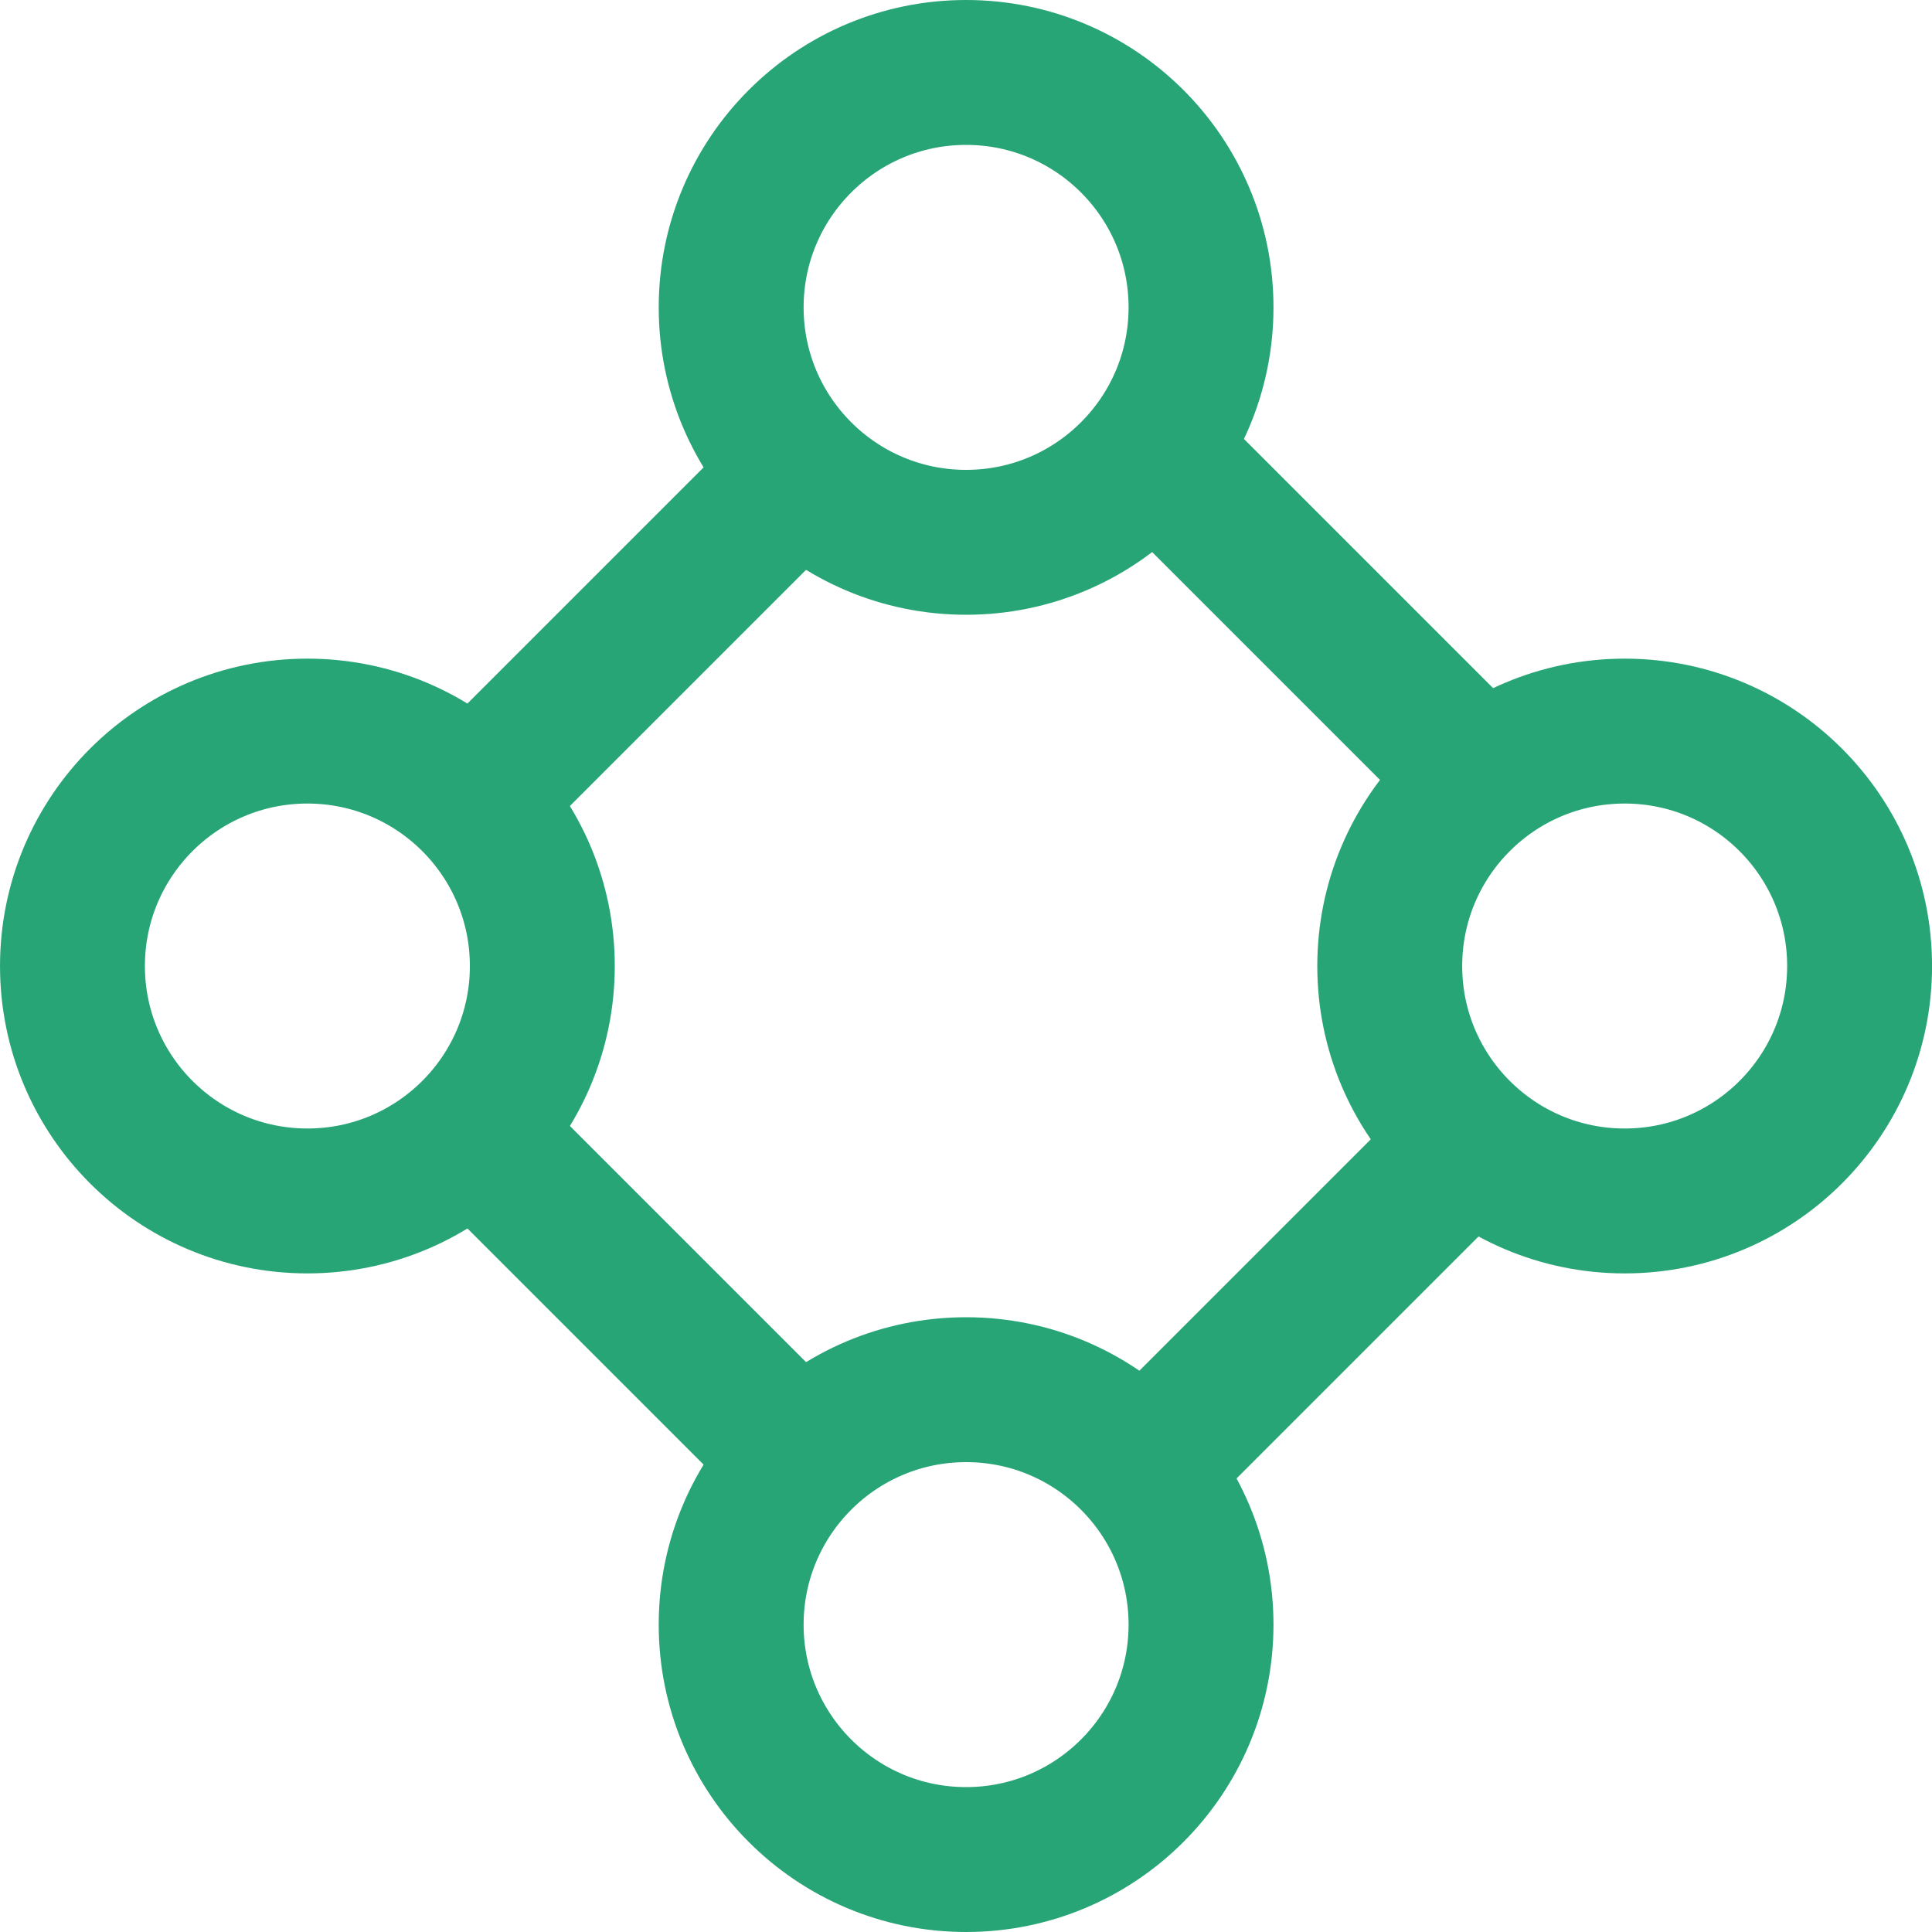
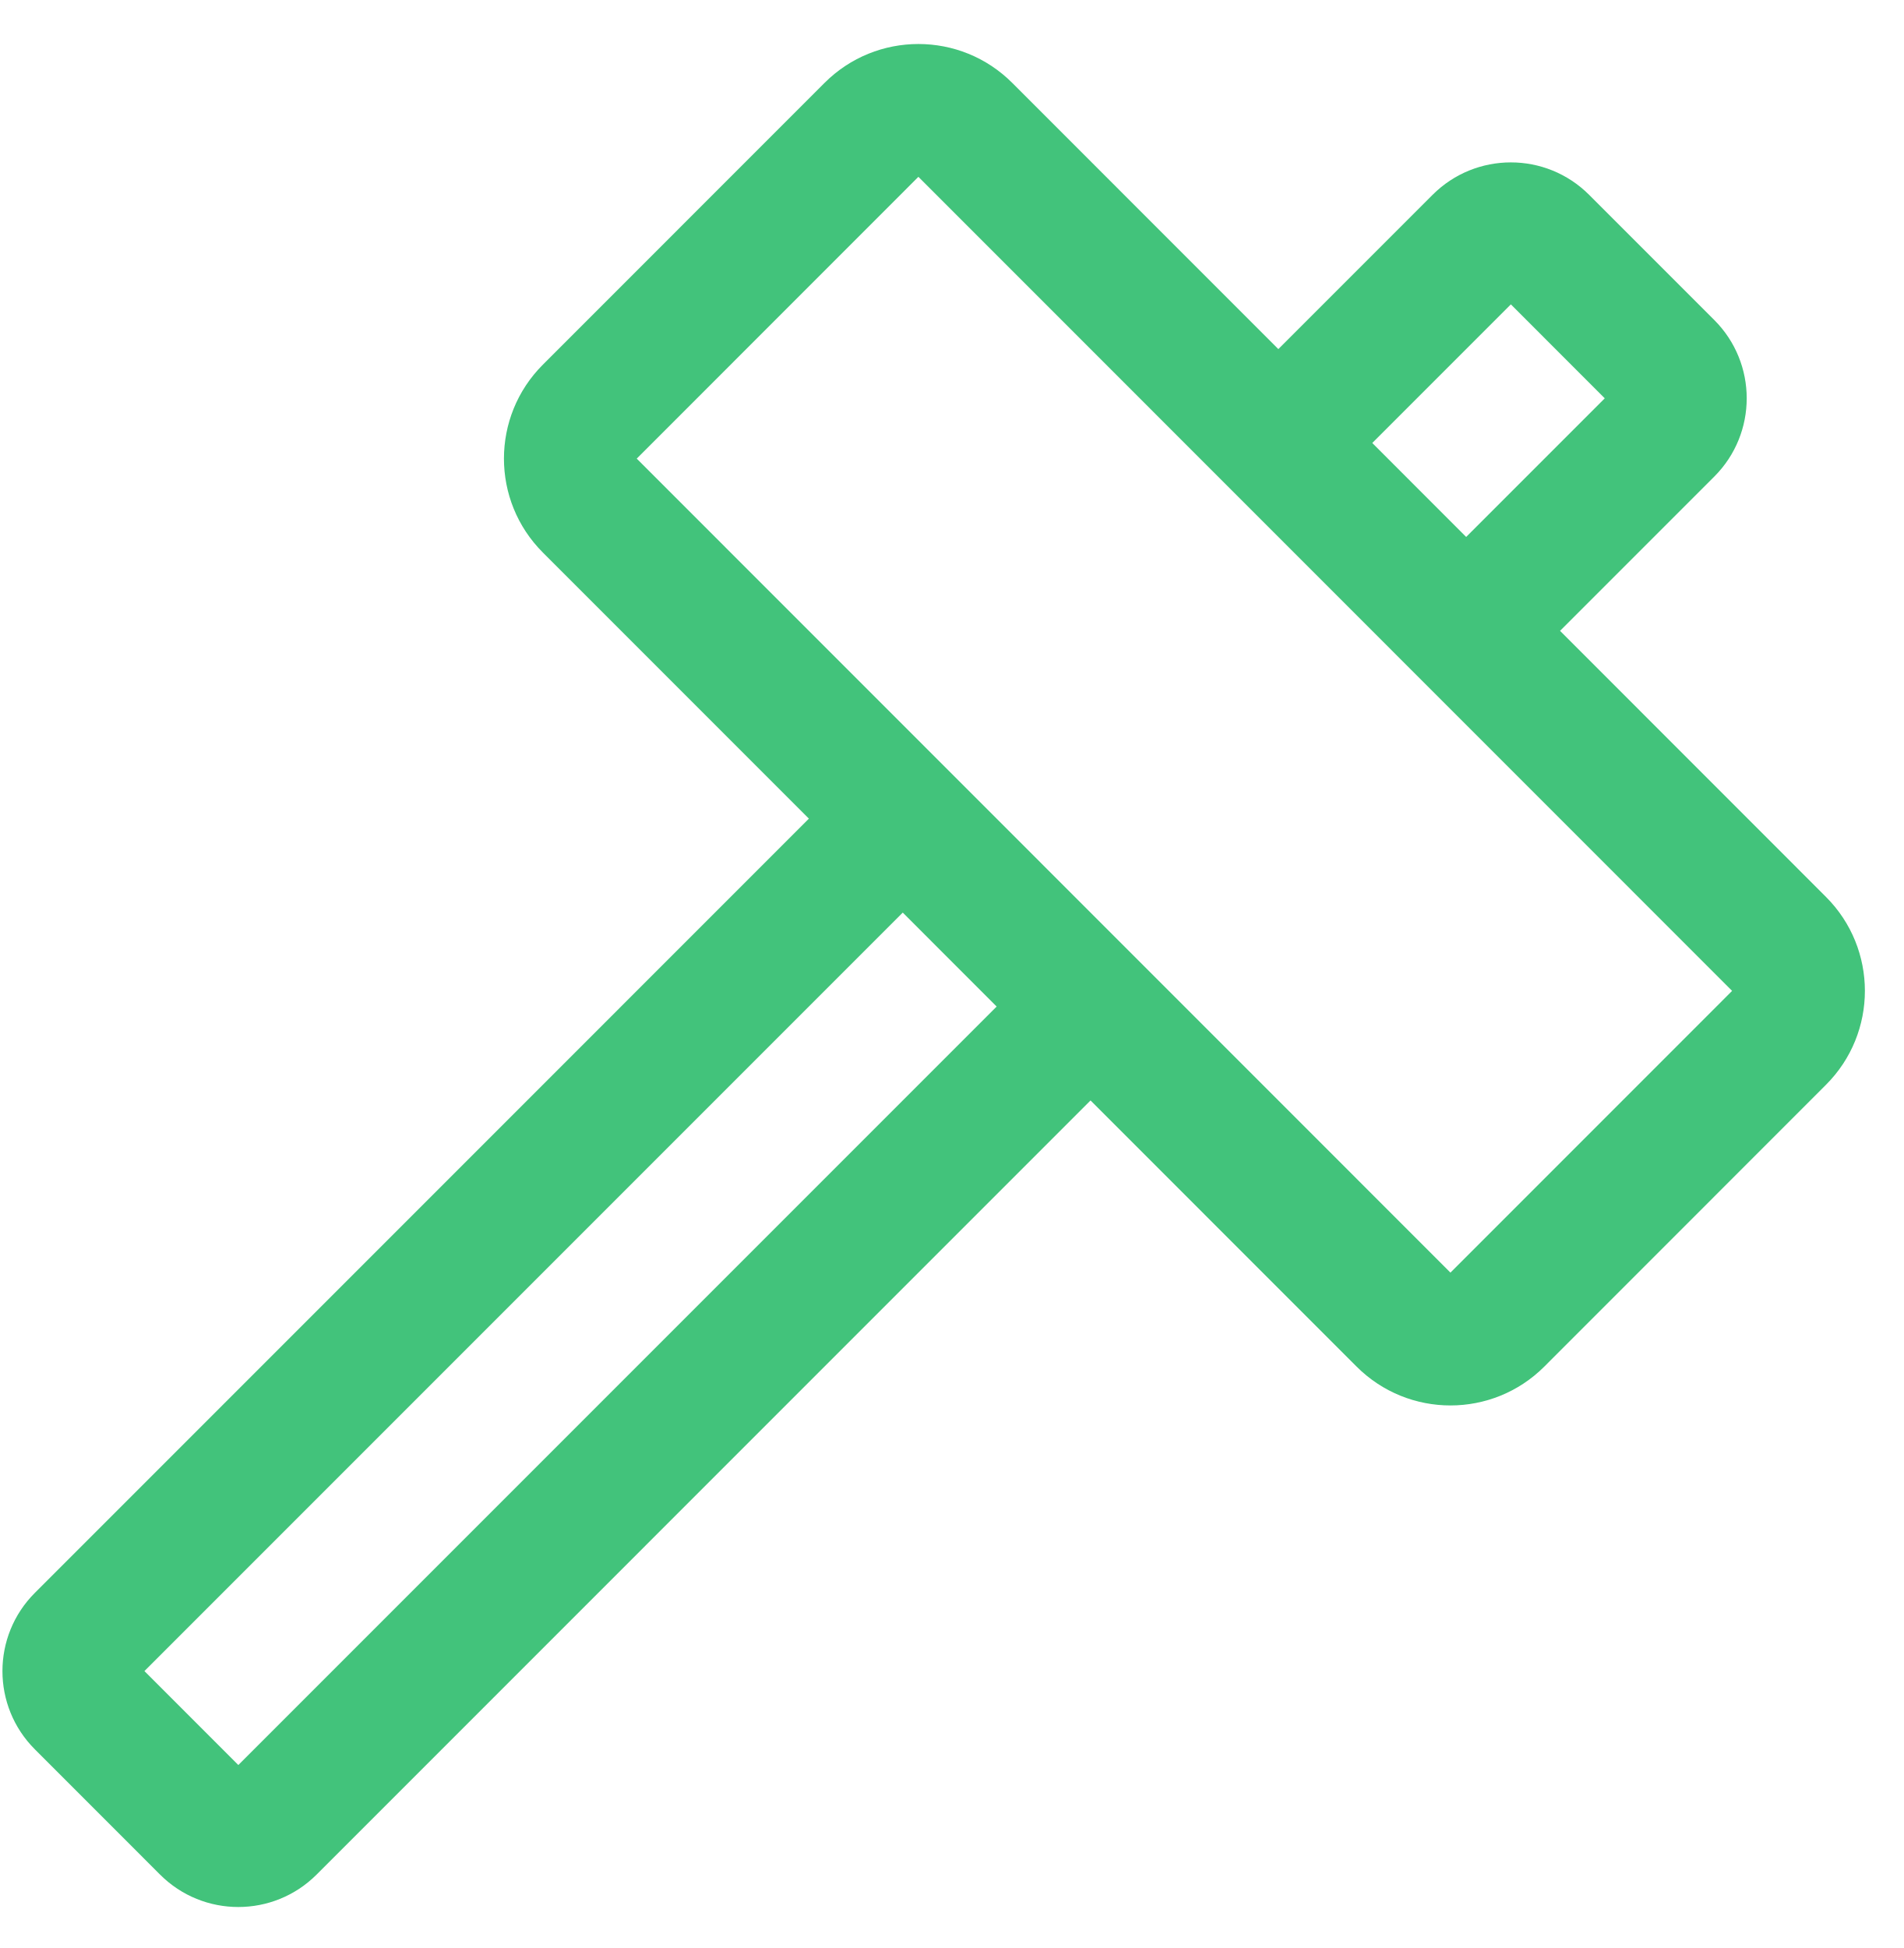
- <svg xmlns="http://www.w3.org/2000/svg" width="40" height="40" viewBox="0 0 40 40" fill="none">
-   <circle cx="20.002" cy="6.364" r="4.864" stroke="#27A577" stroke-width="3" />
-   <circle cx="33.637" cy="20" r="4.864" transform="rotate(90 33.6368 20.0003)" stroke="#27A577" stroke-width="3" />
-   <circle cx="20.002" cy="33.636" r="4.864" stroke="#27A577" stroke-width="3" />
-   <circle cx="6.364" cy="20" r="4.864" transform="rotate(90 6.36388 20.0003)" stroke="#27A577" stroke-width="3" />
-   <path d="M16.819 9.546L10.001 16.364" stroke="#27A577" stroke-width="3" />
-   <path d="M16.819 30.454L10.001 23.636" stroke="#27A577" stroke-width="3" />
-   <path d="M23.636 9.091L30.454 15.909" stroke="#27A577" stroke-width="3" />
-   <path d="M23.636 30.454L30.454 23.636" stroke="#27A577" stroke-width="3" />
+ <svg xmlns="http://www.w3.org/2000/svg" width="43" height="44" viewBox="0 0 43 44" fill="none">
+   <path fill-rule="evenodd" clip-rule="evenodd" d="M35.9 4.4C34.924 3.424 33.341 3.424 32.365 4.4L28.88 7.885L22.869 1.873C21.698 0.701 19.799 0.701 18.627 1.873L12.264 8.237C11.092 9.409 11.092 11.309 12.264 12.48L18.274 18.491L0.788 35.978C-0.189 36.954 -0.189 38.537 0.788 39.513L3.616 42.342C4.592 43.318 6.175 43.318 7.152 42.342L24.637 24.856L30.647 30.867C31.818 32.038 33.718 32.038 34.889 30.867L41.252 24.502C42.424 23.331 42.424 21.431 41.252 20.259L35.244 14.249L38.729 10.764C39.705 9.788 39.705 8.205 38.729 7.229L35.9 4.4ZM33.123 12.128L36.254 8.997L34.133 6.875L31.002 10.006L33.123 12.128ZM22.516 22.735L20.395 20.613L3.263 37.745L5.384 39.867L22.516 22.735ZM14.385 10.359L20.748 3.994L39.131 22.381L32.768 28.745L14.385 10.359Z" fill="#42C37B" />
</svg>
